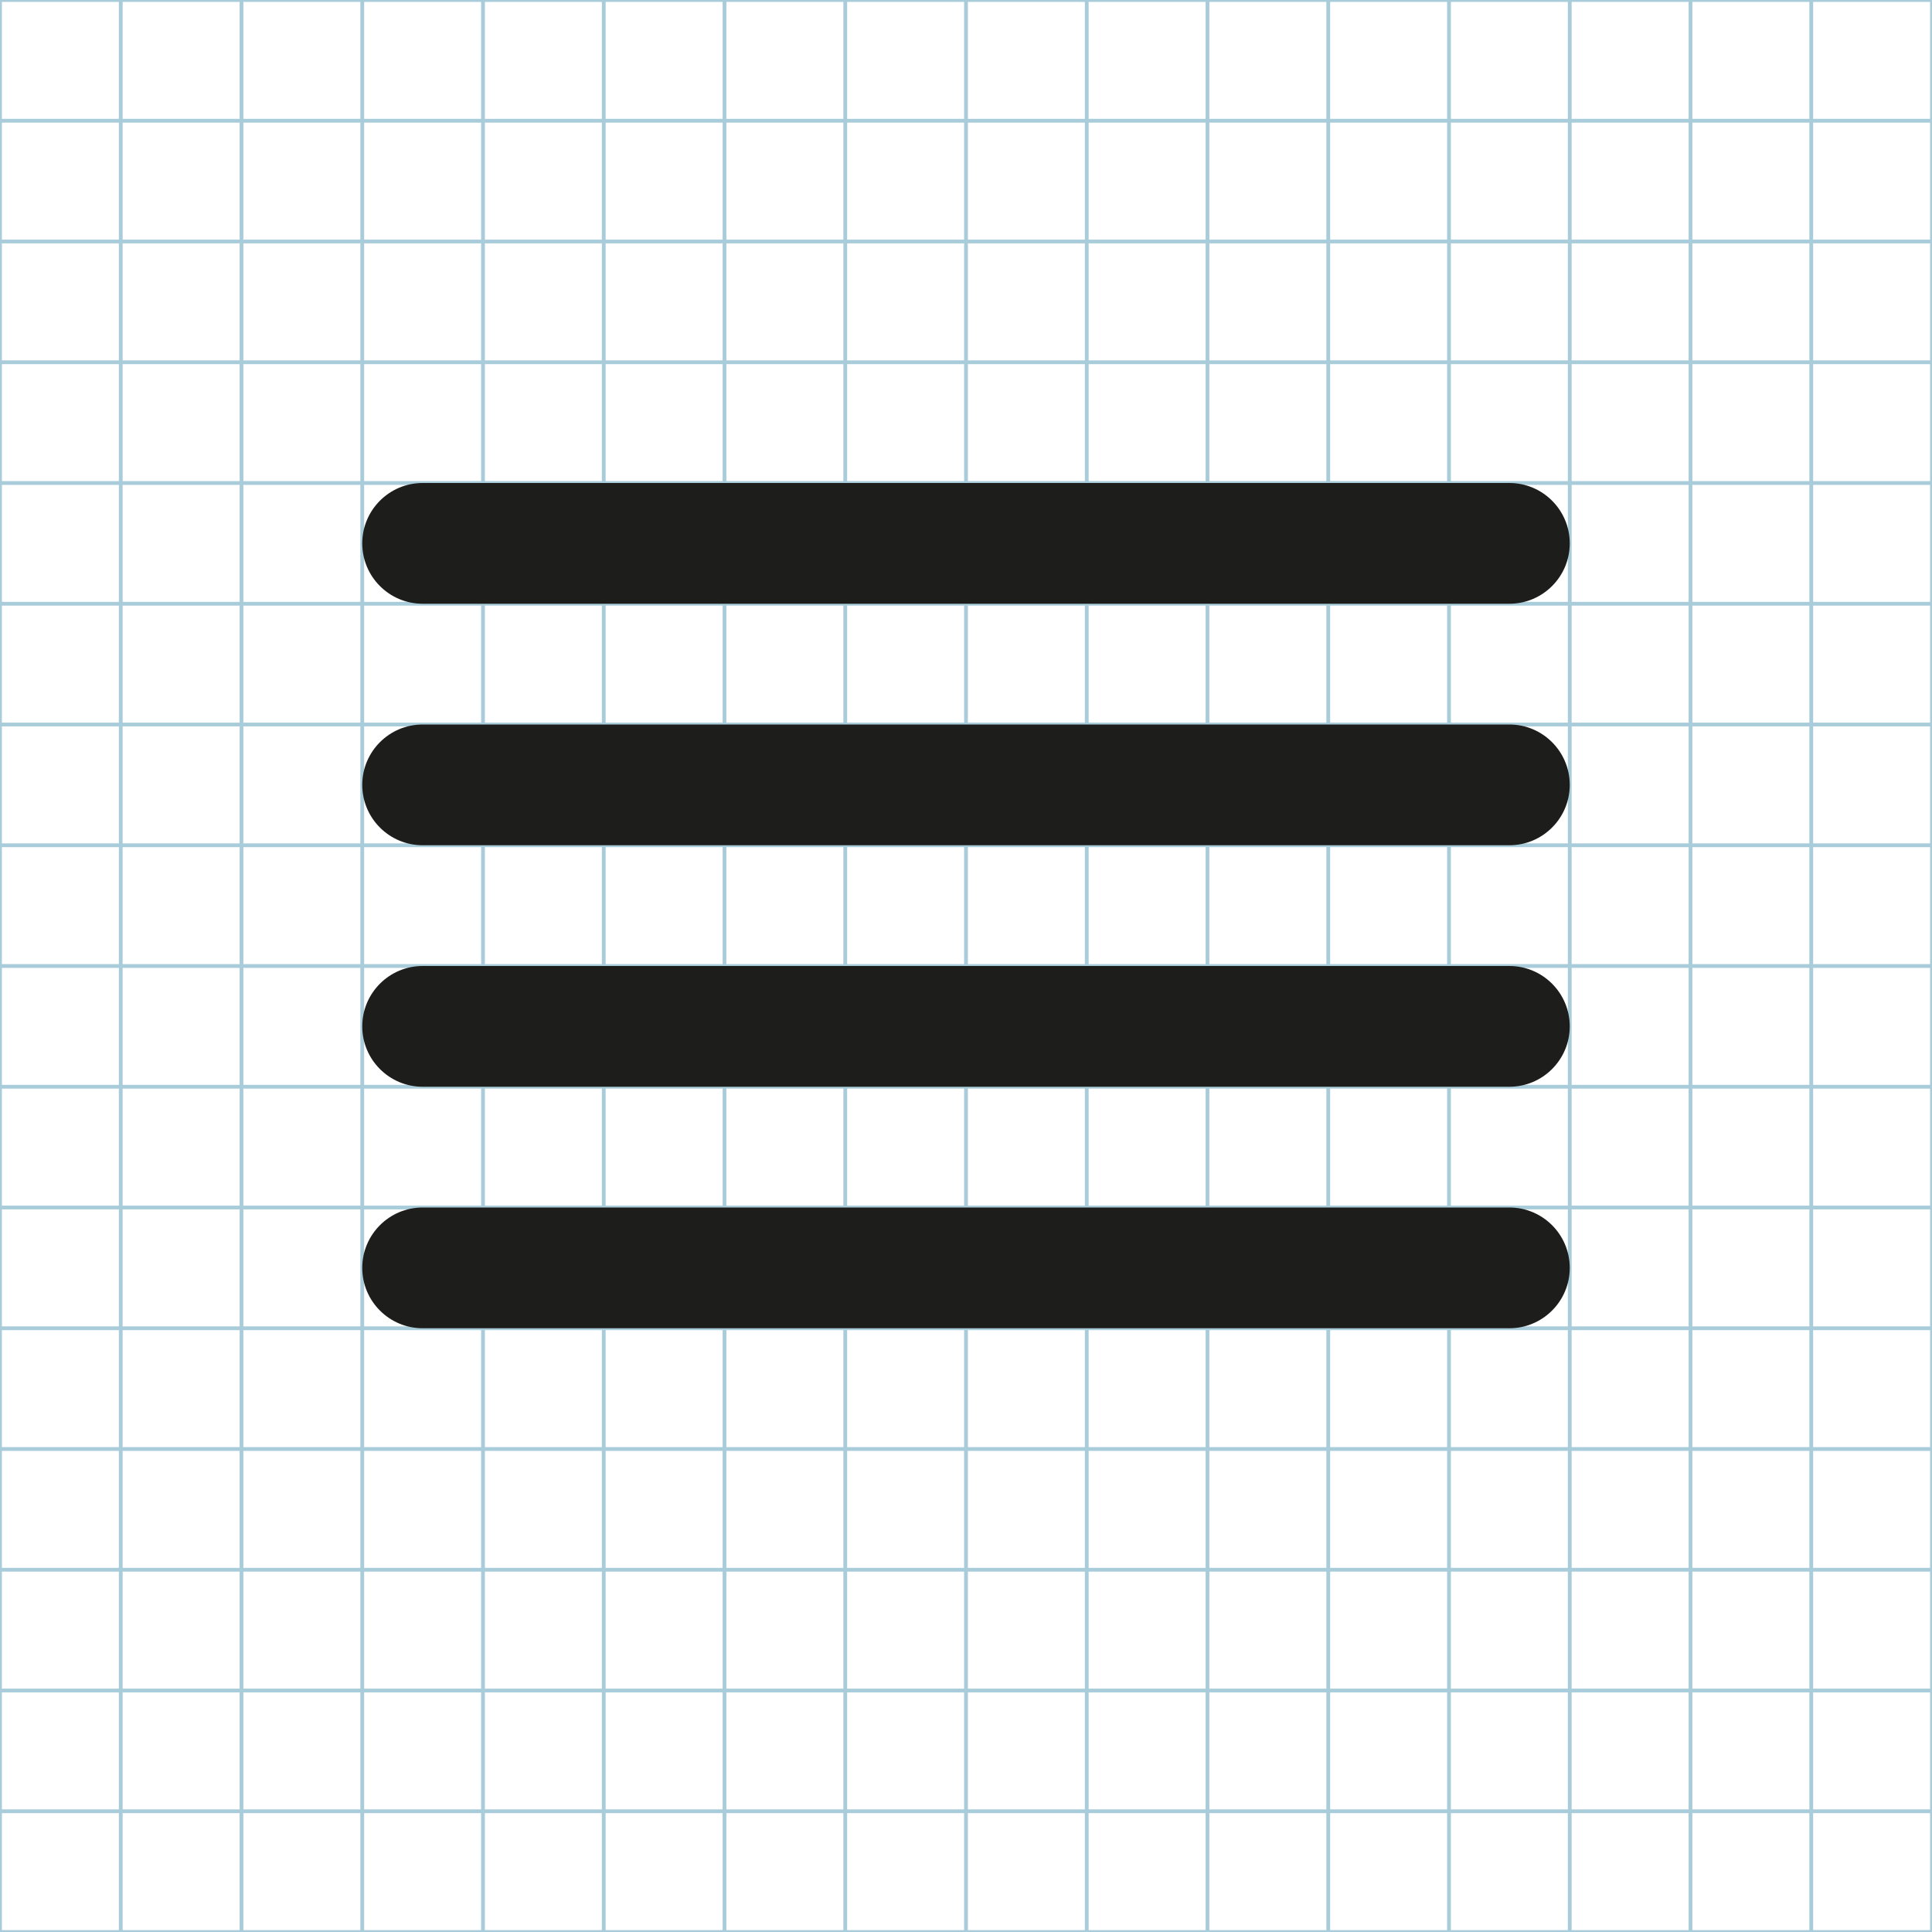
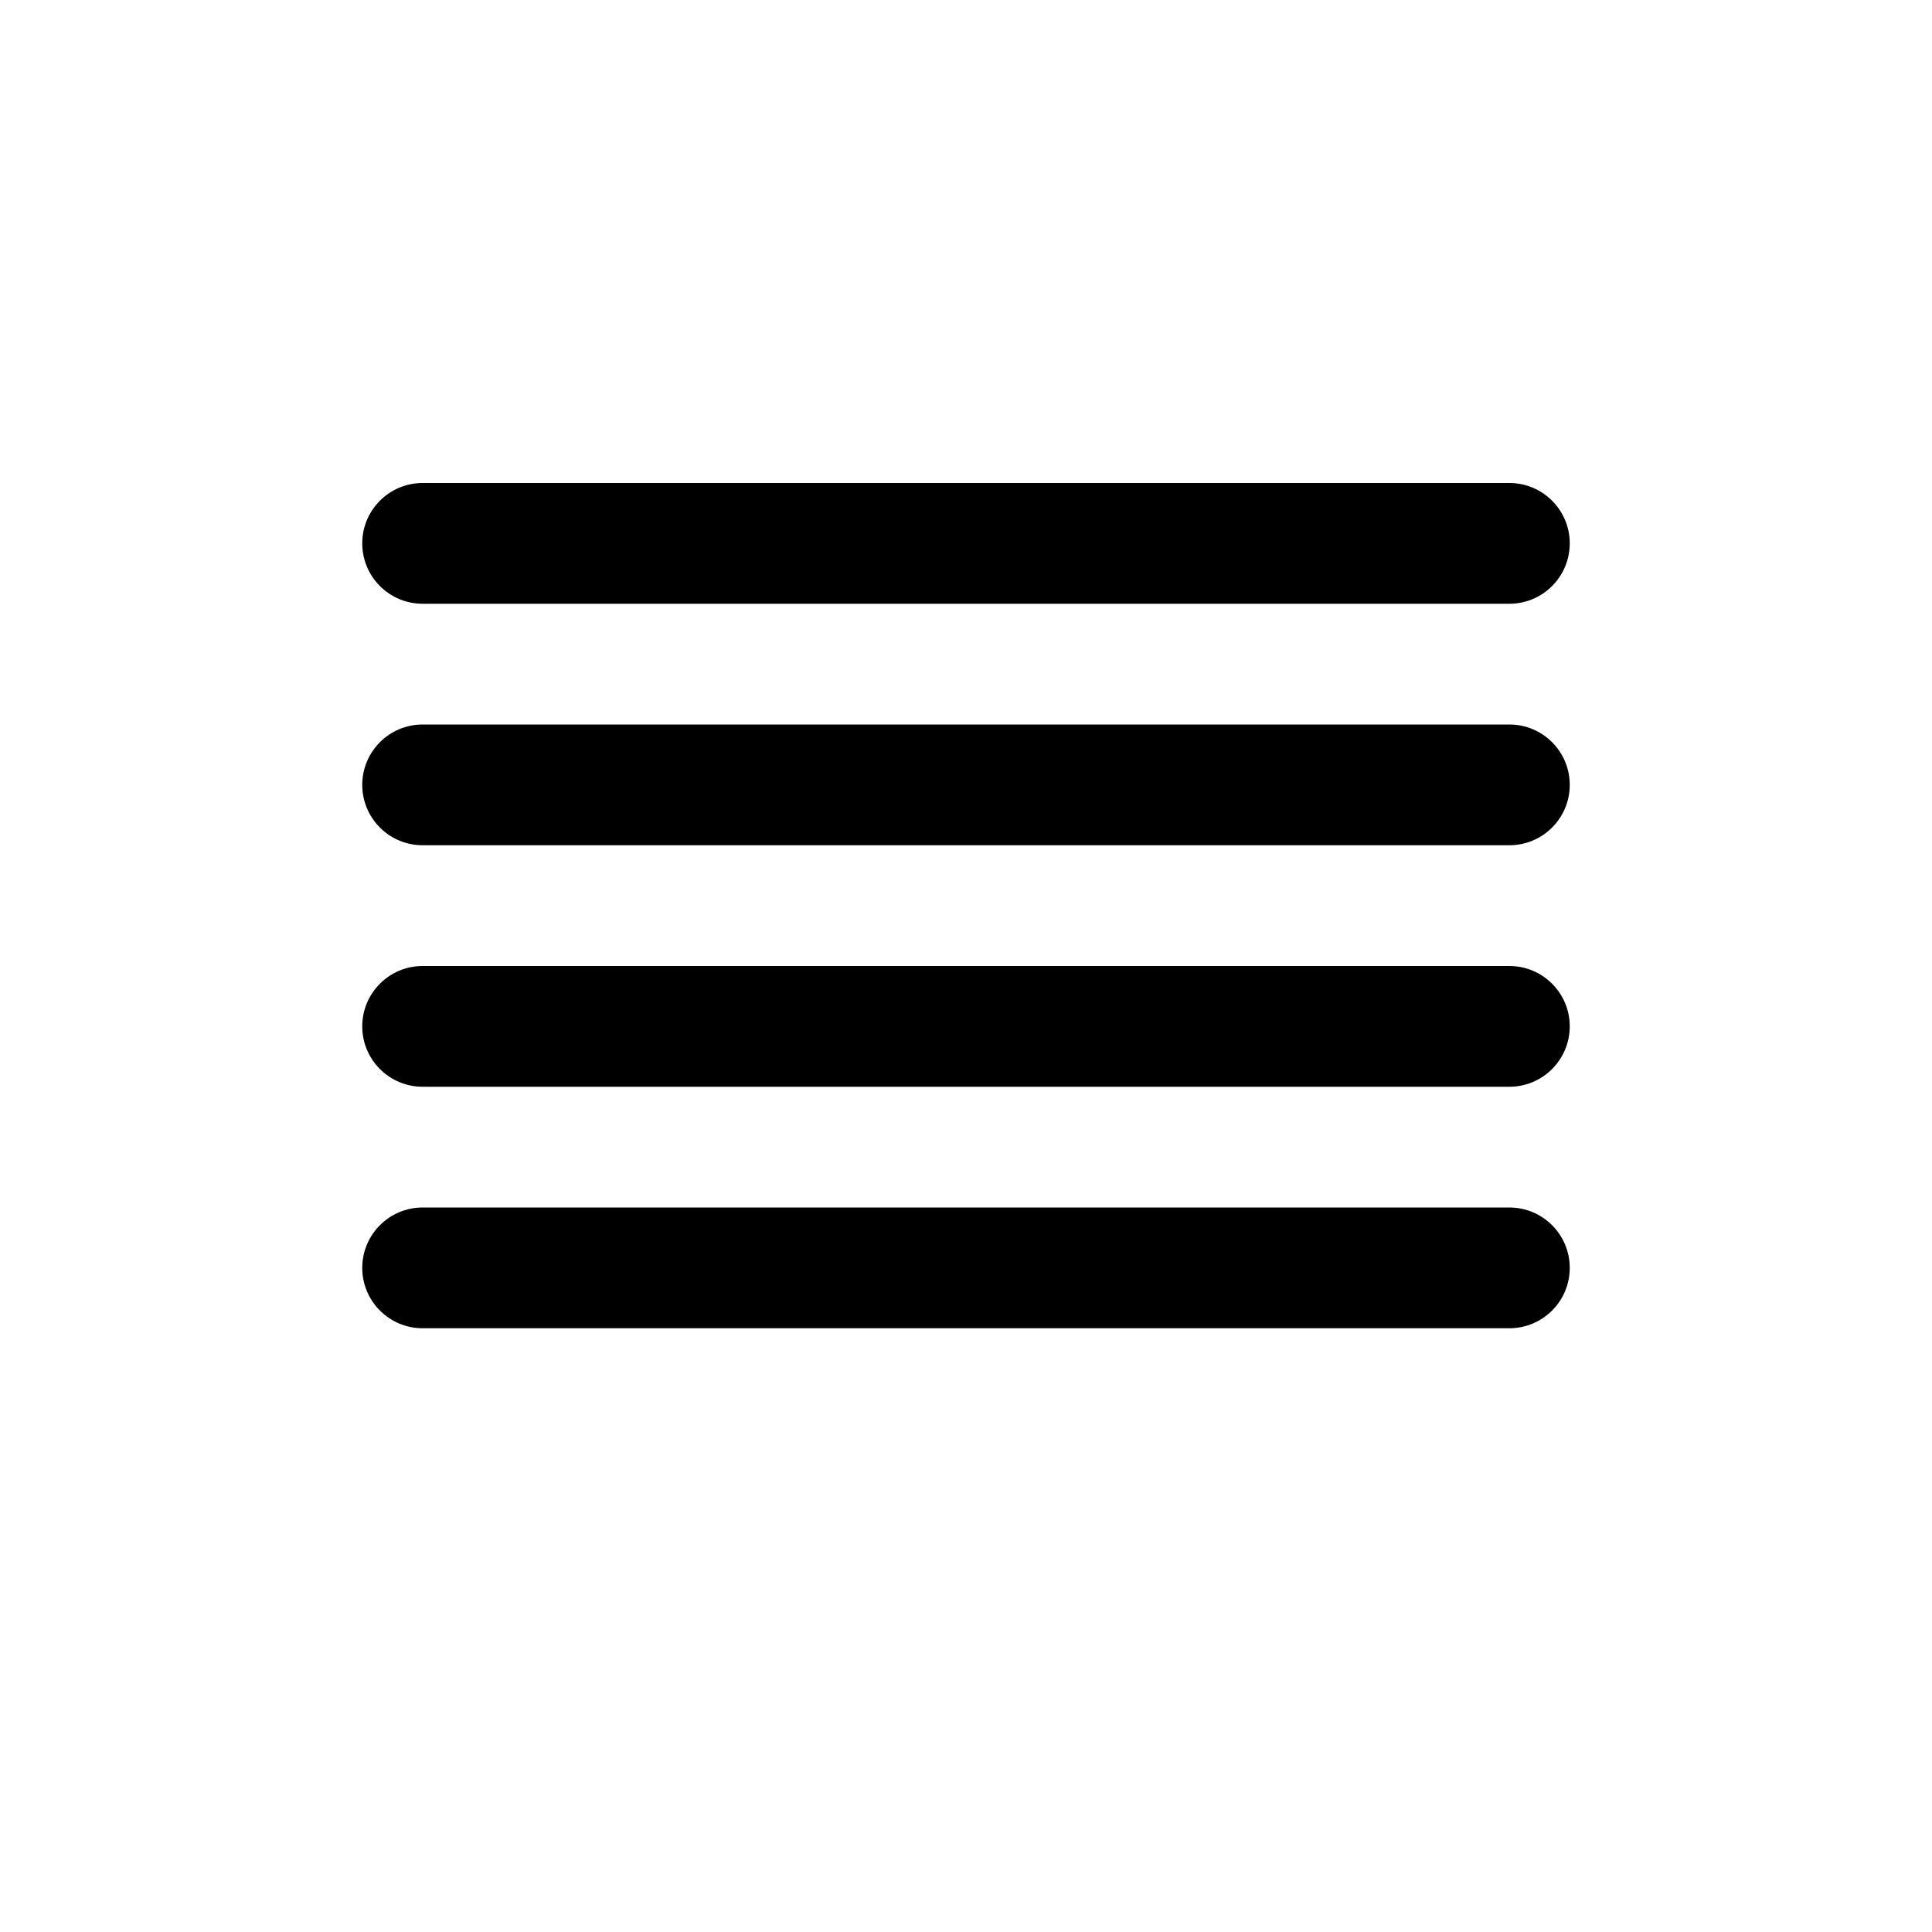
<svg xmlns="http://www.w3.org/2000/svg" version="1.1" id="Layer_1" x="0px" y="0px" width="512px" height="512px" viewBox="0 0 512 512" enable-background="new 0 0 512 512" xml:space="preserve">
-   <g id="Grid_1_">
-     <g id="Layer_1_1_">
-       <g id="Grid">
-         <g>
-           <rect fill="none" stroke="#A9CCDB" stroke-miterlimit="10" width="512" height="512" />
-           <line fill="none" stroke="#A9CCDB" stroke-miterlimit="10" x1="0" y1="480" x2="512" y2="480" />
-           <line fill="none" stroke="#A9CCDB" stroke-miterlimit="10" x1="0" y1="448" x2="512" y2="448" />
-           <line fill="none" stroke="#A9CCDB" stroke-miterlimit="10" x1="0" y1="416" x2="512" y2="416" />
-           <line fill="none" stroke="#A9CCDB" stroke-miterlimit="10" x1="0" y1="384" x2="512" y2="384" />
-           <line fill="none" stroke="#A9CCDB" stroke-miterlimit="10" x1="0" y1="352" x2="512" y2="352" />
-           <line fill="none" stroke="#A9CCDB" stroke-miterlimit="10" x1="0" y1="320" x2="512" y2="320" />
-           <line fill="none" stroke="#A9CCDB" stroke-miterlimit="10" x1="0" y1="288" x2="512" y2="288" />
-           <line fill="none" stroke="#A9CCDB" stroke-miterlimit="10" x1="0" y1="256" x2="512" y2="256" />
-           <line fill="none" stroke="#A9CCDB" stroke-miterlimit="10" x1="0" y1="224" x2="512" y2="224" />
-           <line fill="none" stroke="#A9CCDB" stroke-miterlimit="10" x1="0" y1="192" x2="512" y2="192" />
-           <line fill="none" stroke="#A9CCDB" stroke-miterlimit="10" x1="0" y1="160" x2="512" y2="160" />
-           <line fill="none" stroke="#A9CCDB" stroke-miterlimit="10" x1="0" y1="128" x2="512" y2="128" />
-           <line fill="none" stroke="#A9CCDB" stroke-miterlimit="10" x1="0" y1="96" x2="512" y2="96" />
-           <line fill="none" stroke="#A9CCDB" stroke-miterlimit="10" x1="0" y1="64" x2="512" y2="64" />
-           <line fill="none" stroke="#A9CCDB" stroke-miterlimit="10" x1="0" y1="32" x2="512" y2="32" />
-           <line fill="none" stroke="#A9CCDB" stroke-miterlimit="10" x1="480" y1="0" x2="480" y2="512" />
-           <line fill="none" stroke="#A9CCDB" stroke-miterlimit="10" x1="448" y1="0" x2="448" y2="512" />
-           <line fill="none" stroke="#A9CCDB" stroke-miterlimit="10" x1="416" y1="0" x2="416" y2="512" />
-           <line fill="none" stroke="#A9CCDB" stroke-miterlimit="10" x1="384" y1="0" x2="384" y2="512" />
-           <line fill="none" stroke="#A9CCDB" stroke-miterlimit="10" x1="352" y1="0" x2="352" y2="512" />
-           <line fill="none" stroke="#A9CCDB" stroke-miterlimit="10" x1="320" y1="0" x2="320" y2="512" />
-           <line fill="none" stroke="#A9CCDB" stroke-miterlimit="10" x1="288" y1="0" x2="288" y2="512" />
-           <line fill="none" stroke="#A9CCDB" stroke-miterlimit="10" x1="256" y1="0" x2="256" y2="512" />
-           <line fill="none" stroke="#A9CCDB" stroke-miterlimit="10" x1="224" y1="0" x2="224" y2="512" />
-           <line fill="none" stroke="#A9CCDB" stroke-miterlimit="10" x1="192" y1="0" x2="192" y2="512" />
-           <line fill="none" stroke="#A9CCDB" stroke-miterlimit="10" x1="160" y1="0" x2="160" y2="512" />
-           <line fill="none" stroke="#A9CCDB" stroke-miterlimit="10" x1="128" y1="0" x2="128" y2="512" />
-           <line fill="none" stroke="#A9CCDB" stroke-miterlimit="10" x1="96" y1="0" x2="96" y2="512" />
-           <line fill="none" stroke="#A9CCDB" stroke-miterlimit="10" x1="64" y1="0" x2="64" y2="512" />
-           <line fill="none" stroke="#A9CCDB" stroke-miterlimit="10" x1="32" y1="0" x2="32" y2="512" />
-         </g>
-       </g>
-     </g>
-   </g>
  <g>
    <g>
-       <path fill="#1D1D1B" d="M112,160h288c8.833,0,16-7.167,16-16s-7.167-16-16-16H112c-8.833,0-16,7.167-16,16S103.167,160,112,160z     M400,192H112c-8.833,0-16,7.167-16,16s7.167,16,16,16h288c8.833,0,16-7.167,16-16S408.833,192,400,192z M400,256H112    c-8.833,0-16,7.167-16,16s7.167,16,16,16h288c8.833,0,16-7.167,16-16S408.833,256,400,256z M400,320H112c-8.833,0-16,7.167-16,16    s7.167,16,16,16h288c8.833,0,16-7.167,16-16S408.833,320,400,320z" />
+       <path d="M112,160h288c8.833,0,16-7.167,16-16s-7.167-16-16-16H112c-8.833,0-16,7.167-16,16S103.167,160,112,160z     M400,192H112c-8.833,0-16,7.167-16,16s7.167,16,16,16h288c8.833,0,16-7.167,16-16S408.833,192,400,192z M400,256H112    c-8.833,0-16,7.167-16,16s7.167,16,16,16h288c8.833,0,16-7.167,16-16S408.833,256,400,256z M400,320H112c-8.833,0-16,7.167-16,16    s7.167,16,16,16h288c8.833,0,16-7.167,16-16S408.833,320,400,320z" />
    </g>
  </g>
</svg>
